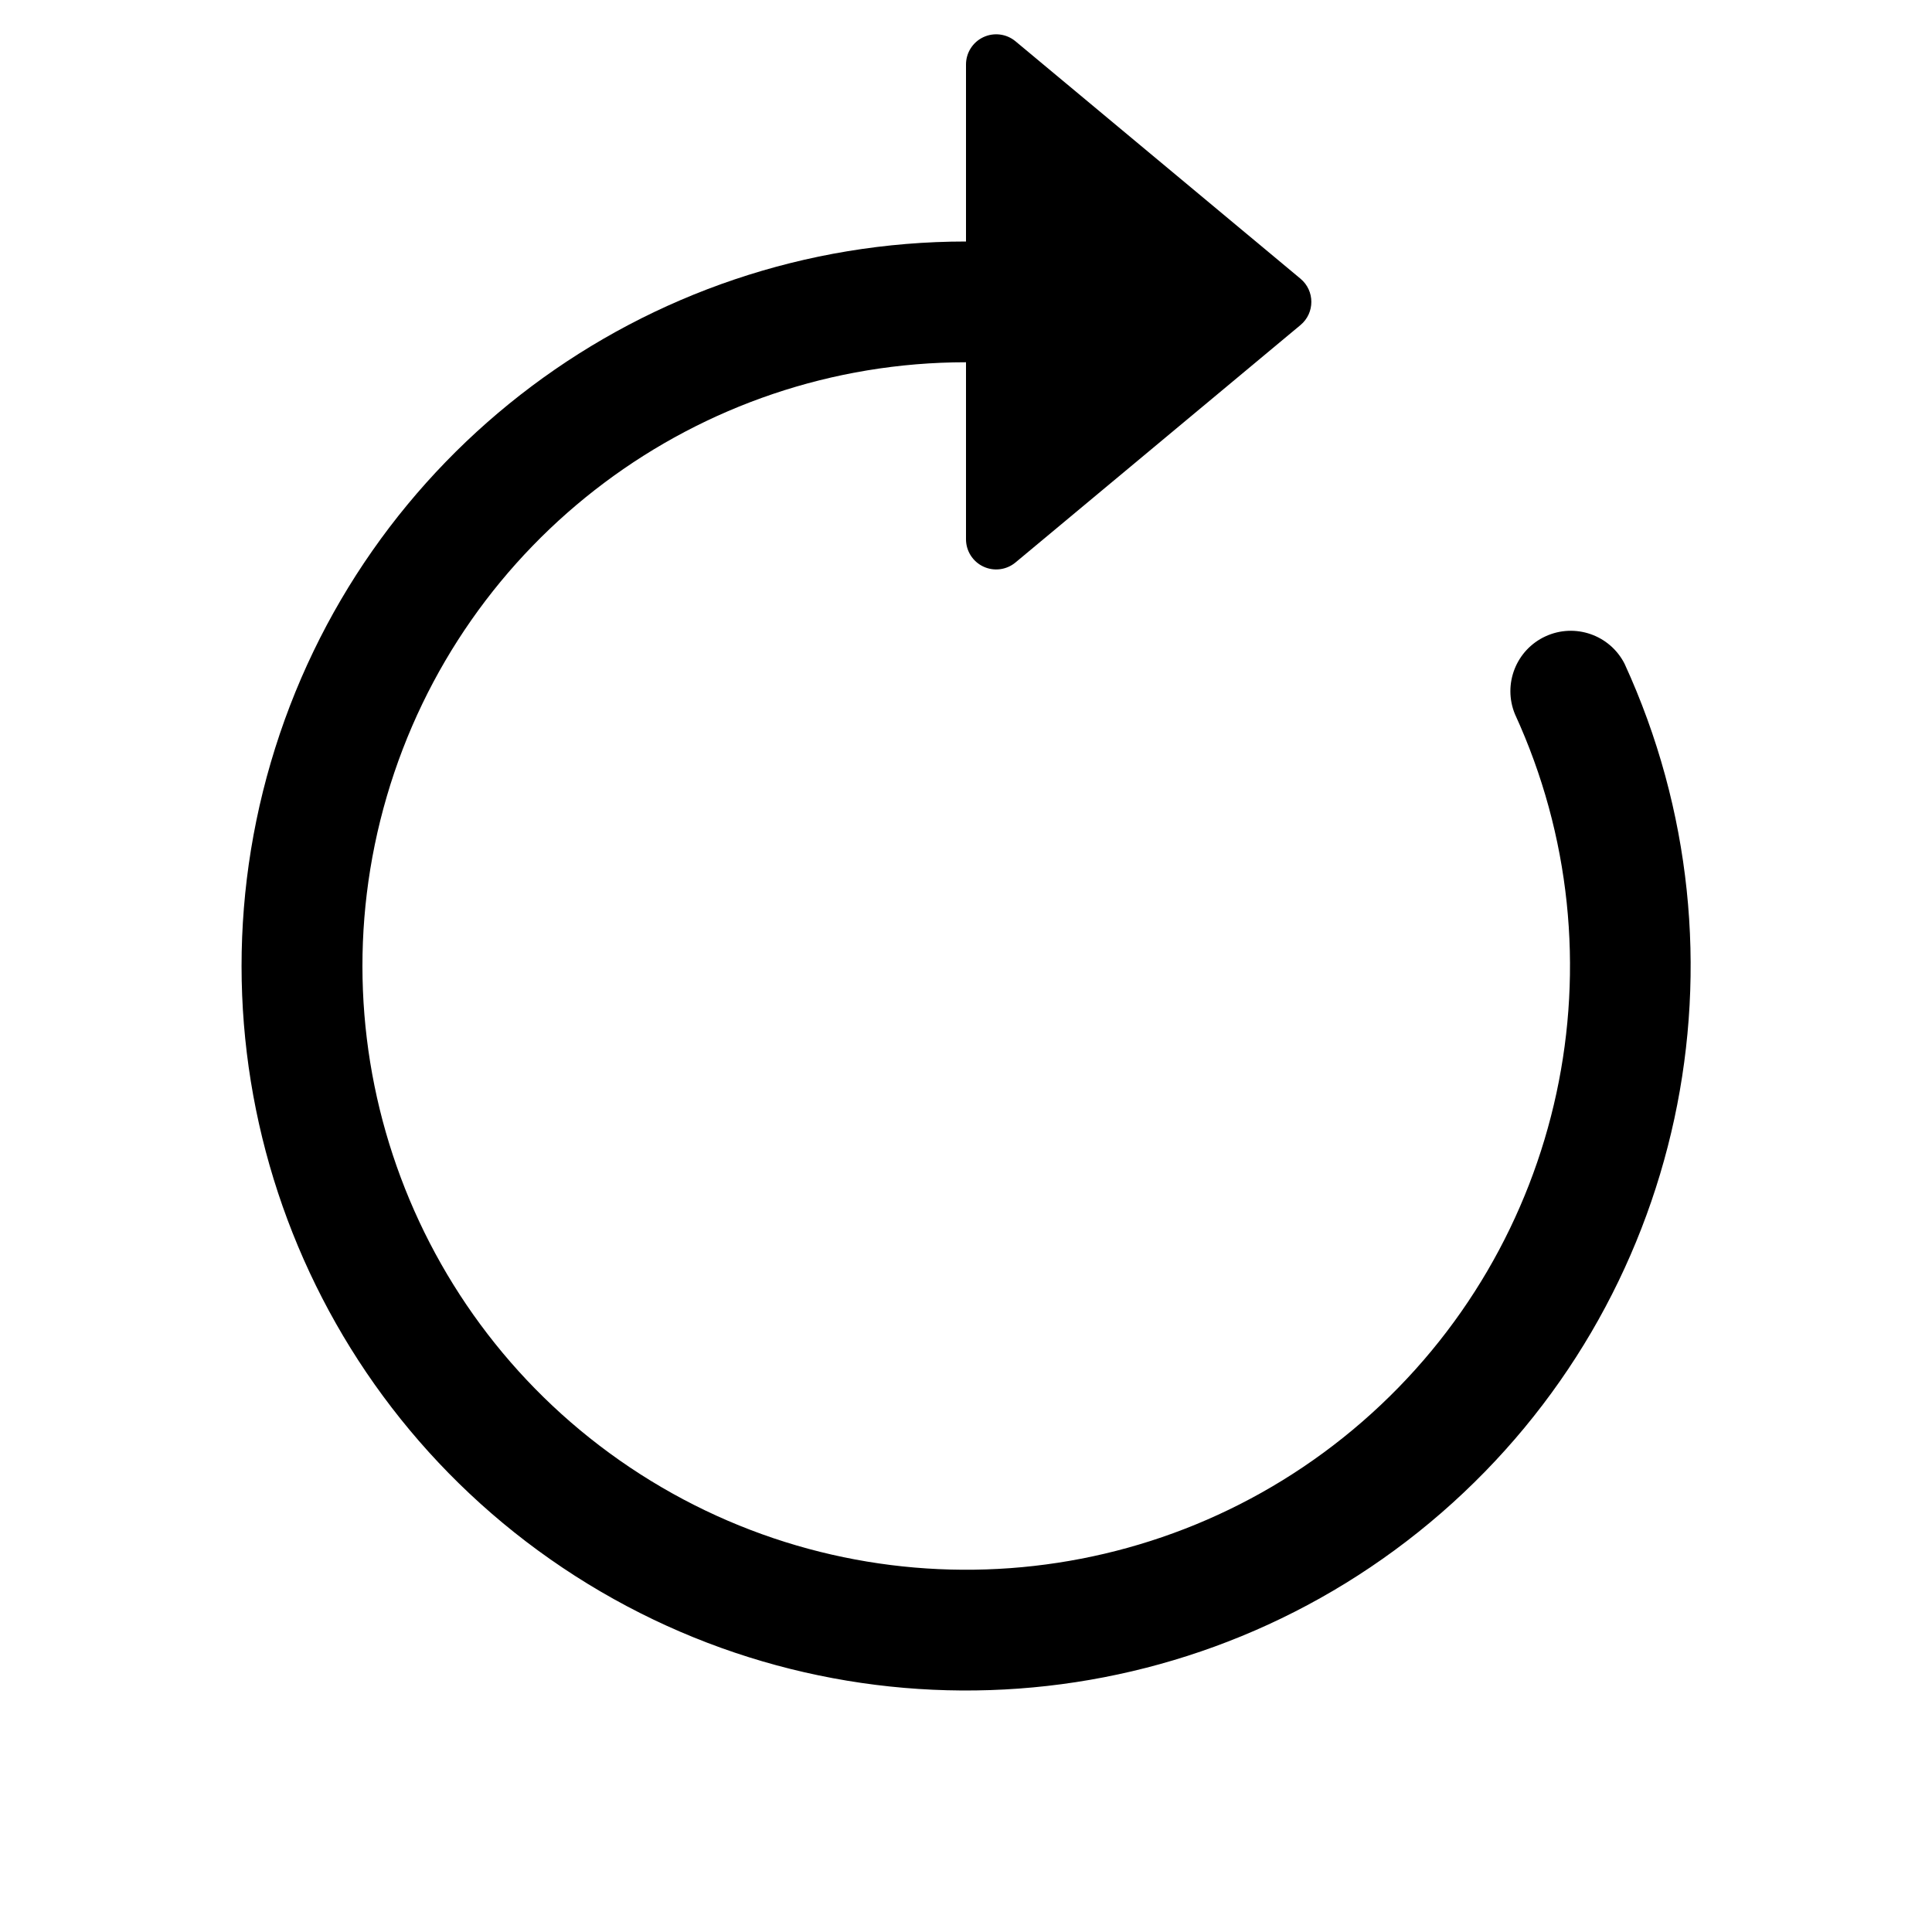
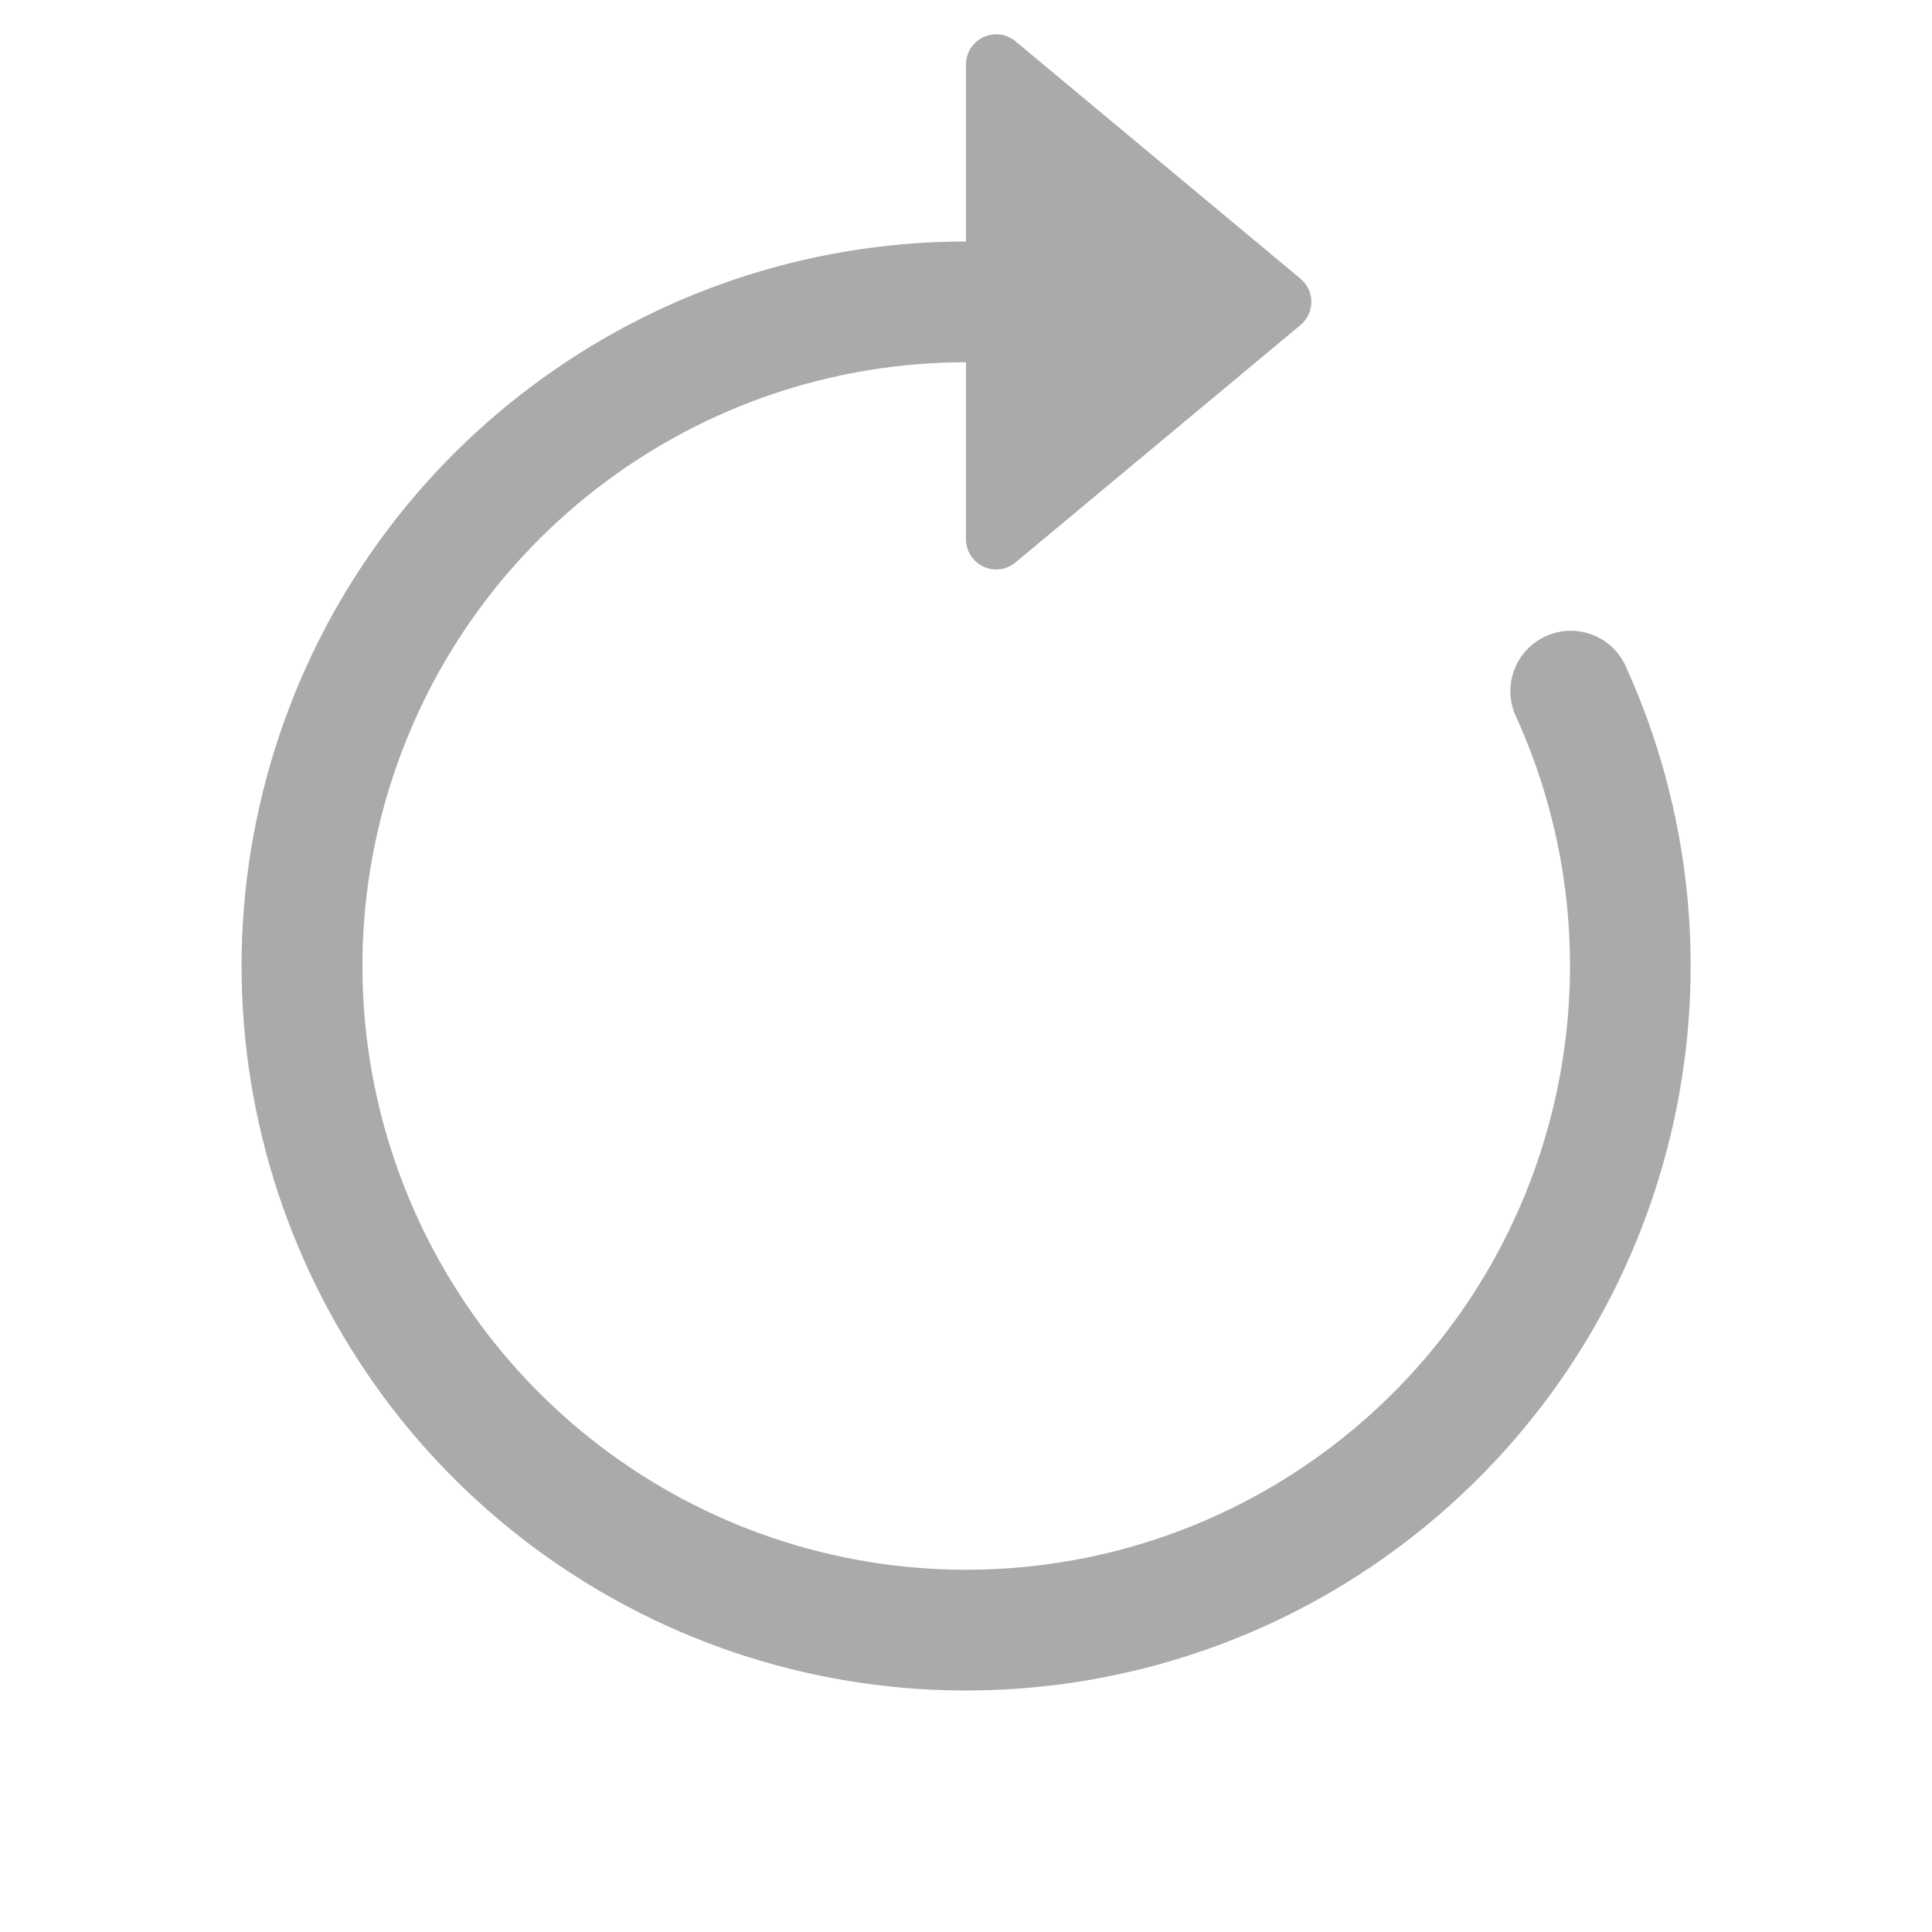
- <svg xmlns="http://www.w3.org/2000/svg" width="16" height="16" fill="currentColor" class="bi bi-arrow-clockwise" viewBox="0 0 16 16">
+ <svg xmlns="http://www.w3.org/2000/svg" width="16" height="16" fill="#aaa" class="bi bi-arrow-clockwise" viewBox="0 0 16 16">
  <path fill-rule="evenodd" d="M8 3a5 5 0 1 0 4.546 2.914.5.5 0 0 1 .908-.417A6 6 0 1 1 8 2v1z" />
  <path d="M8 4.466V.534a.25.25 0 0 1 .41-.192l2.36 1.966c.12.1.12.284 0 .384L8.41 4.658A.25.25 0 0 1 8 4.466z" />
</svg>
